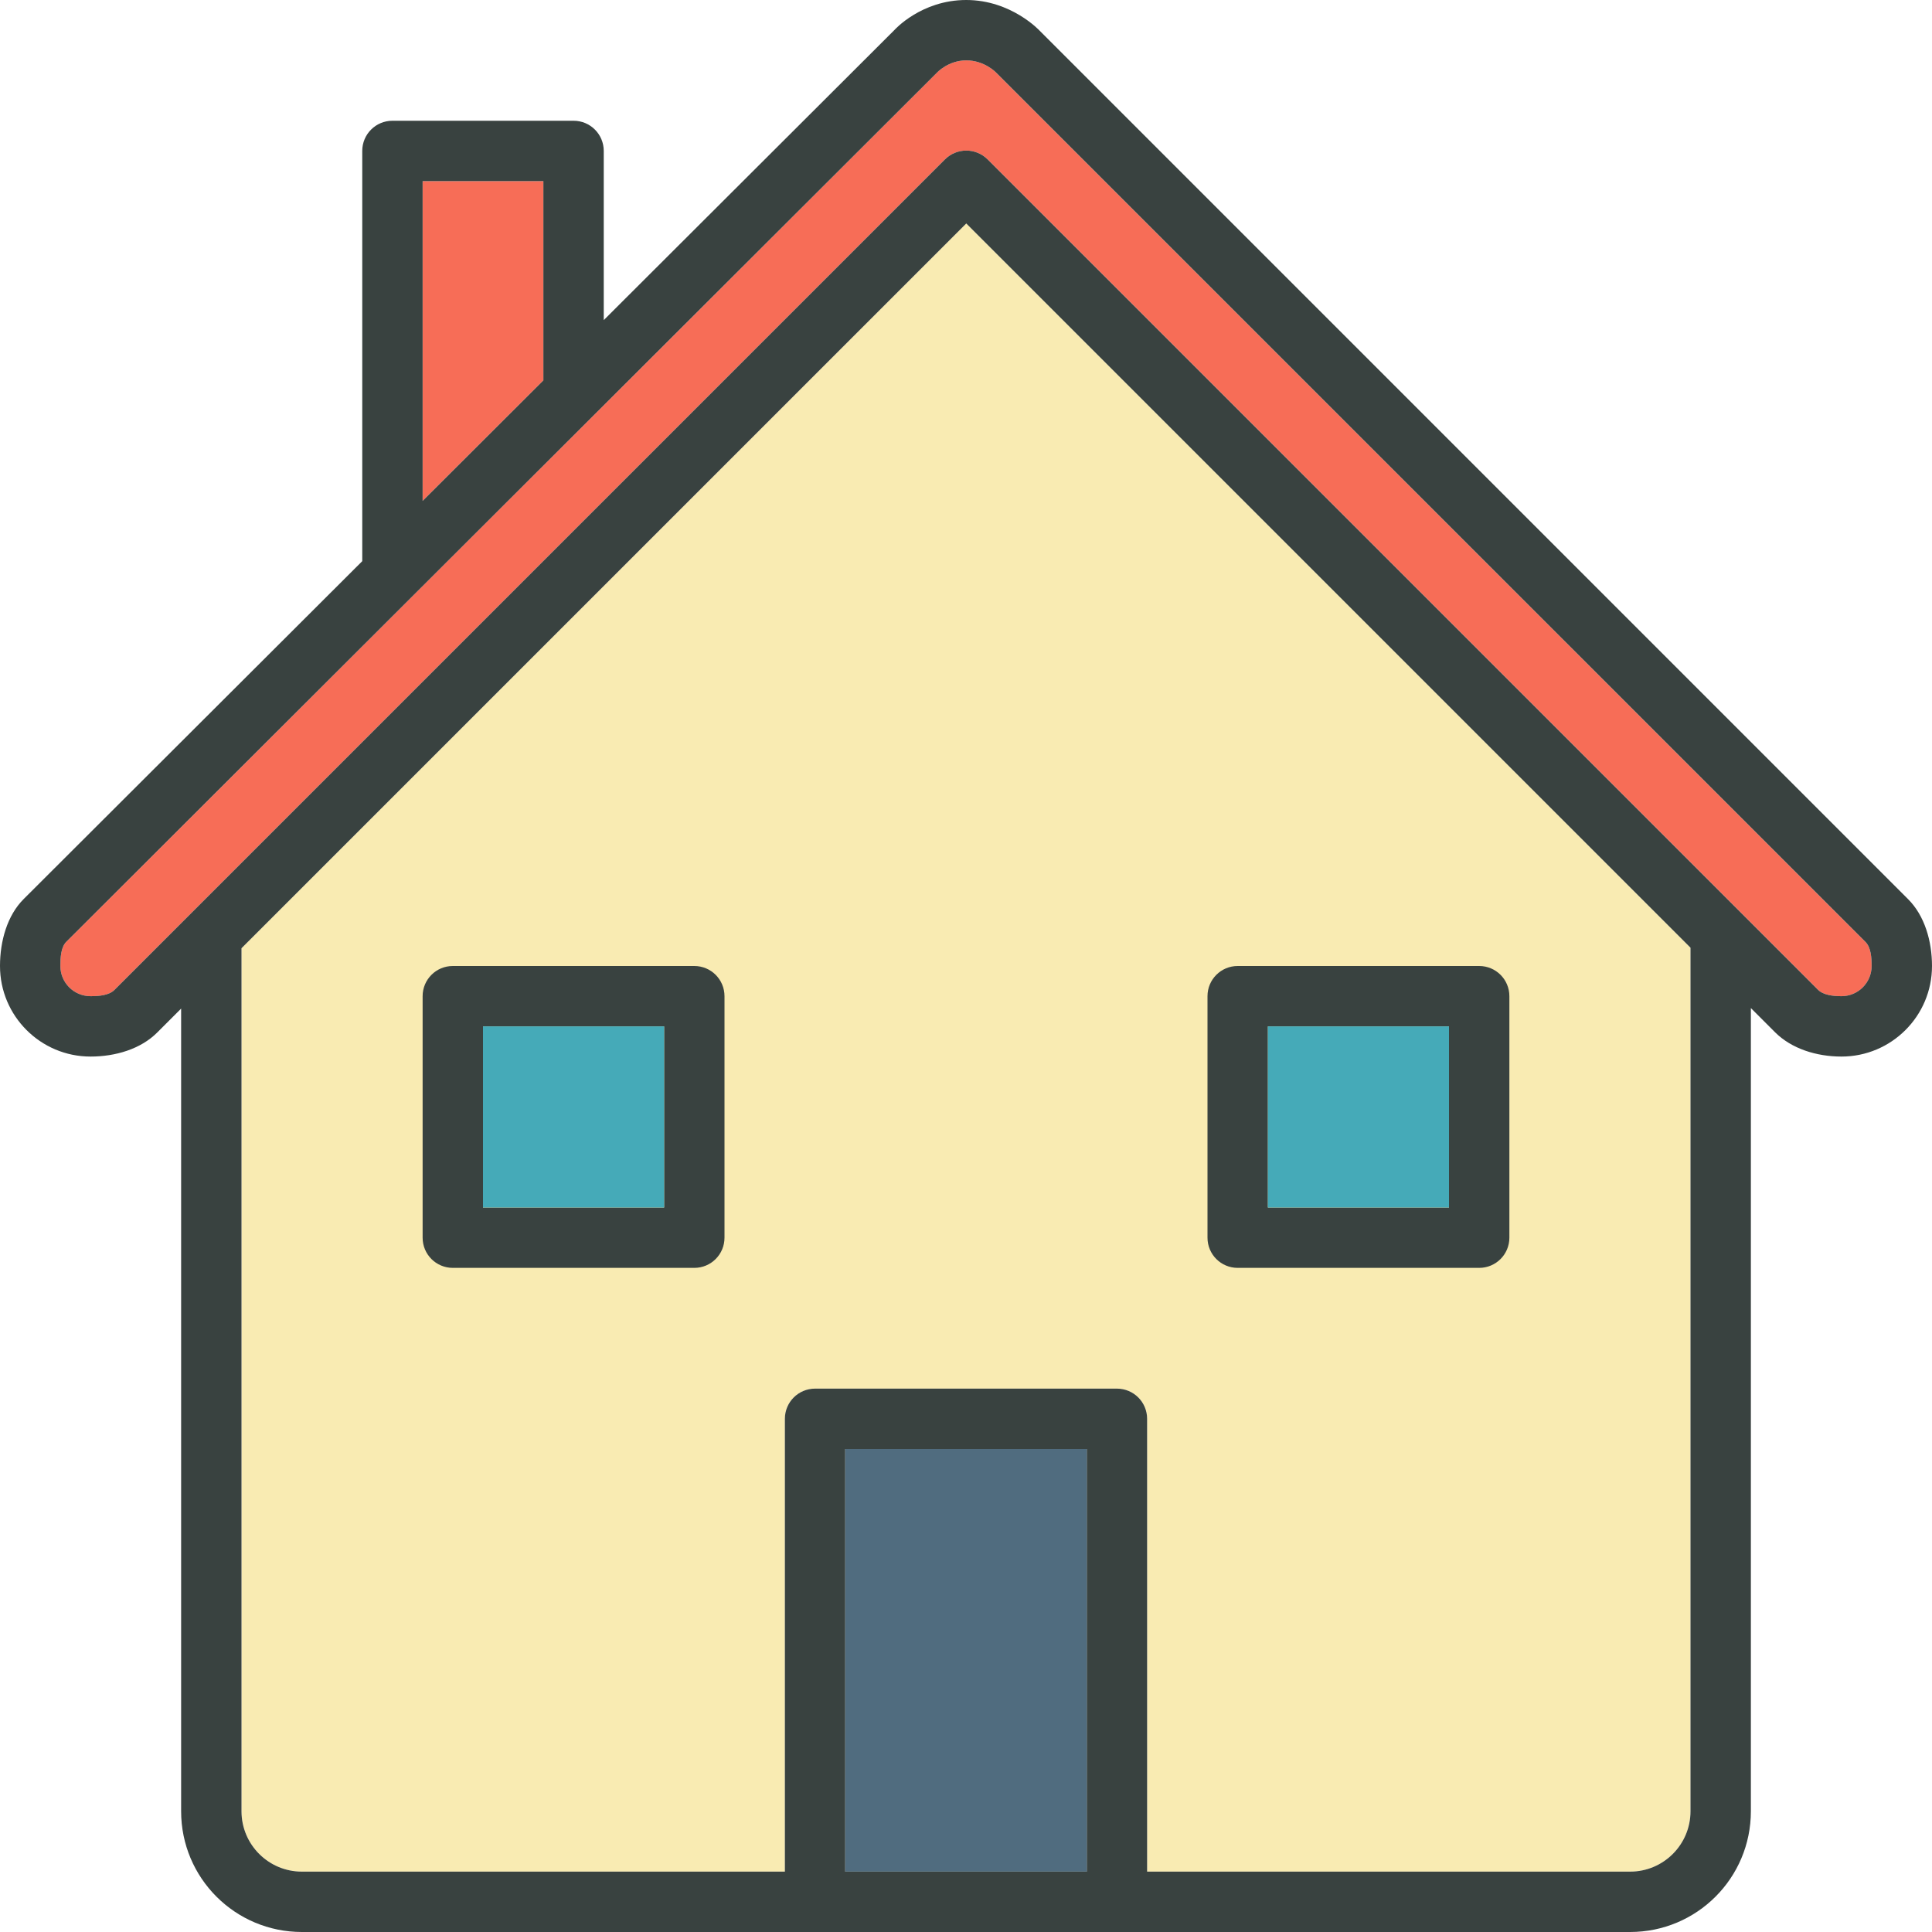
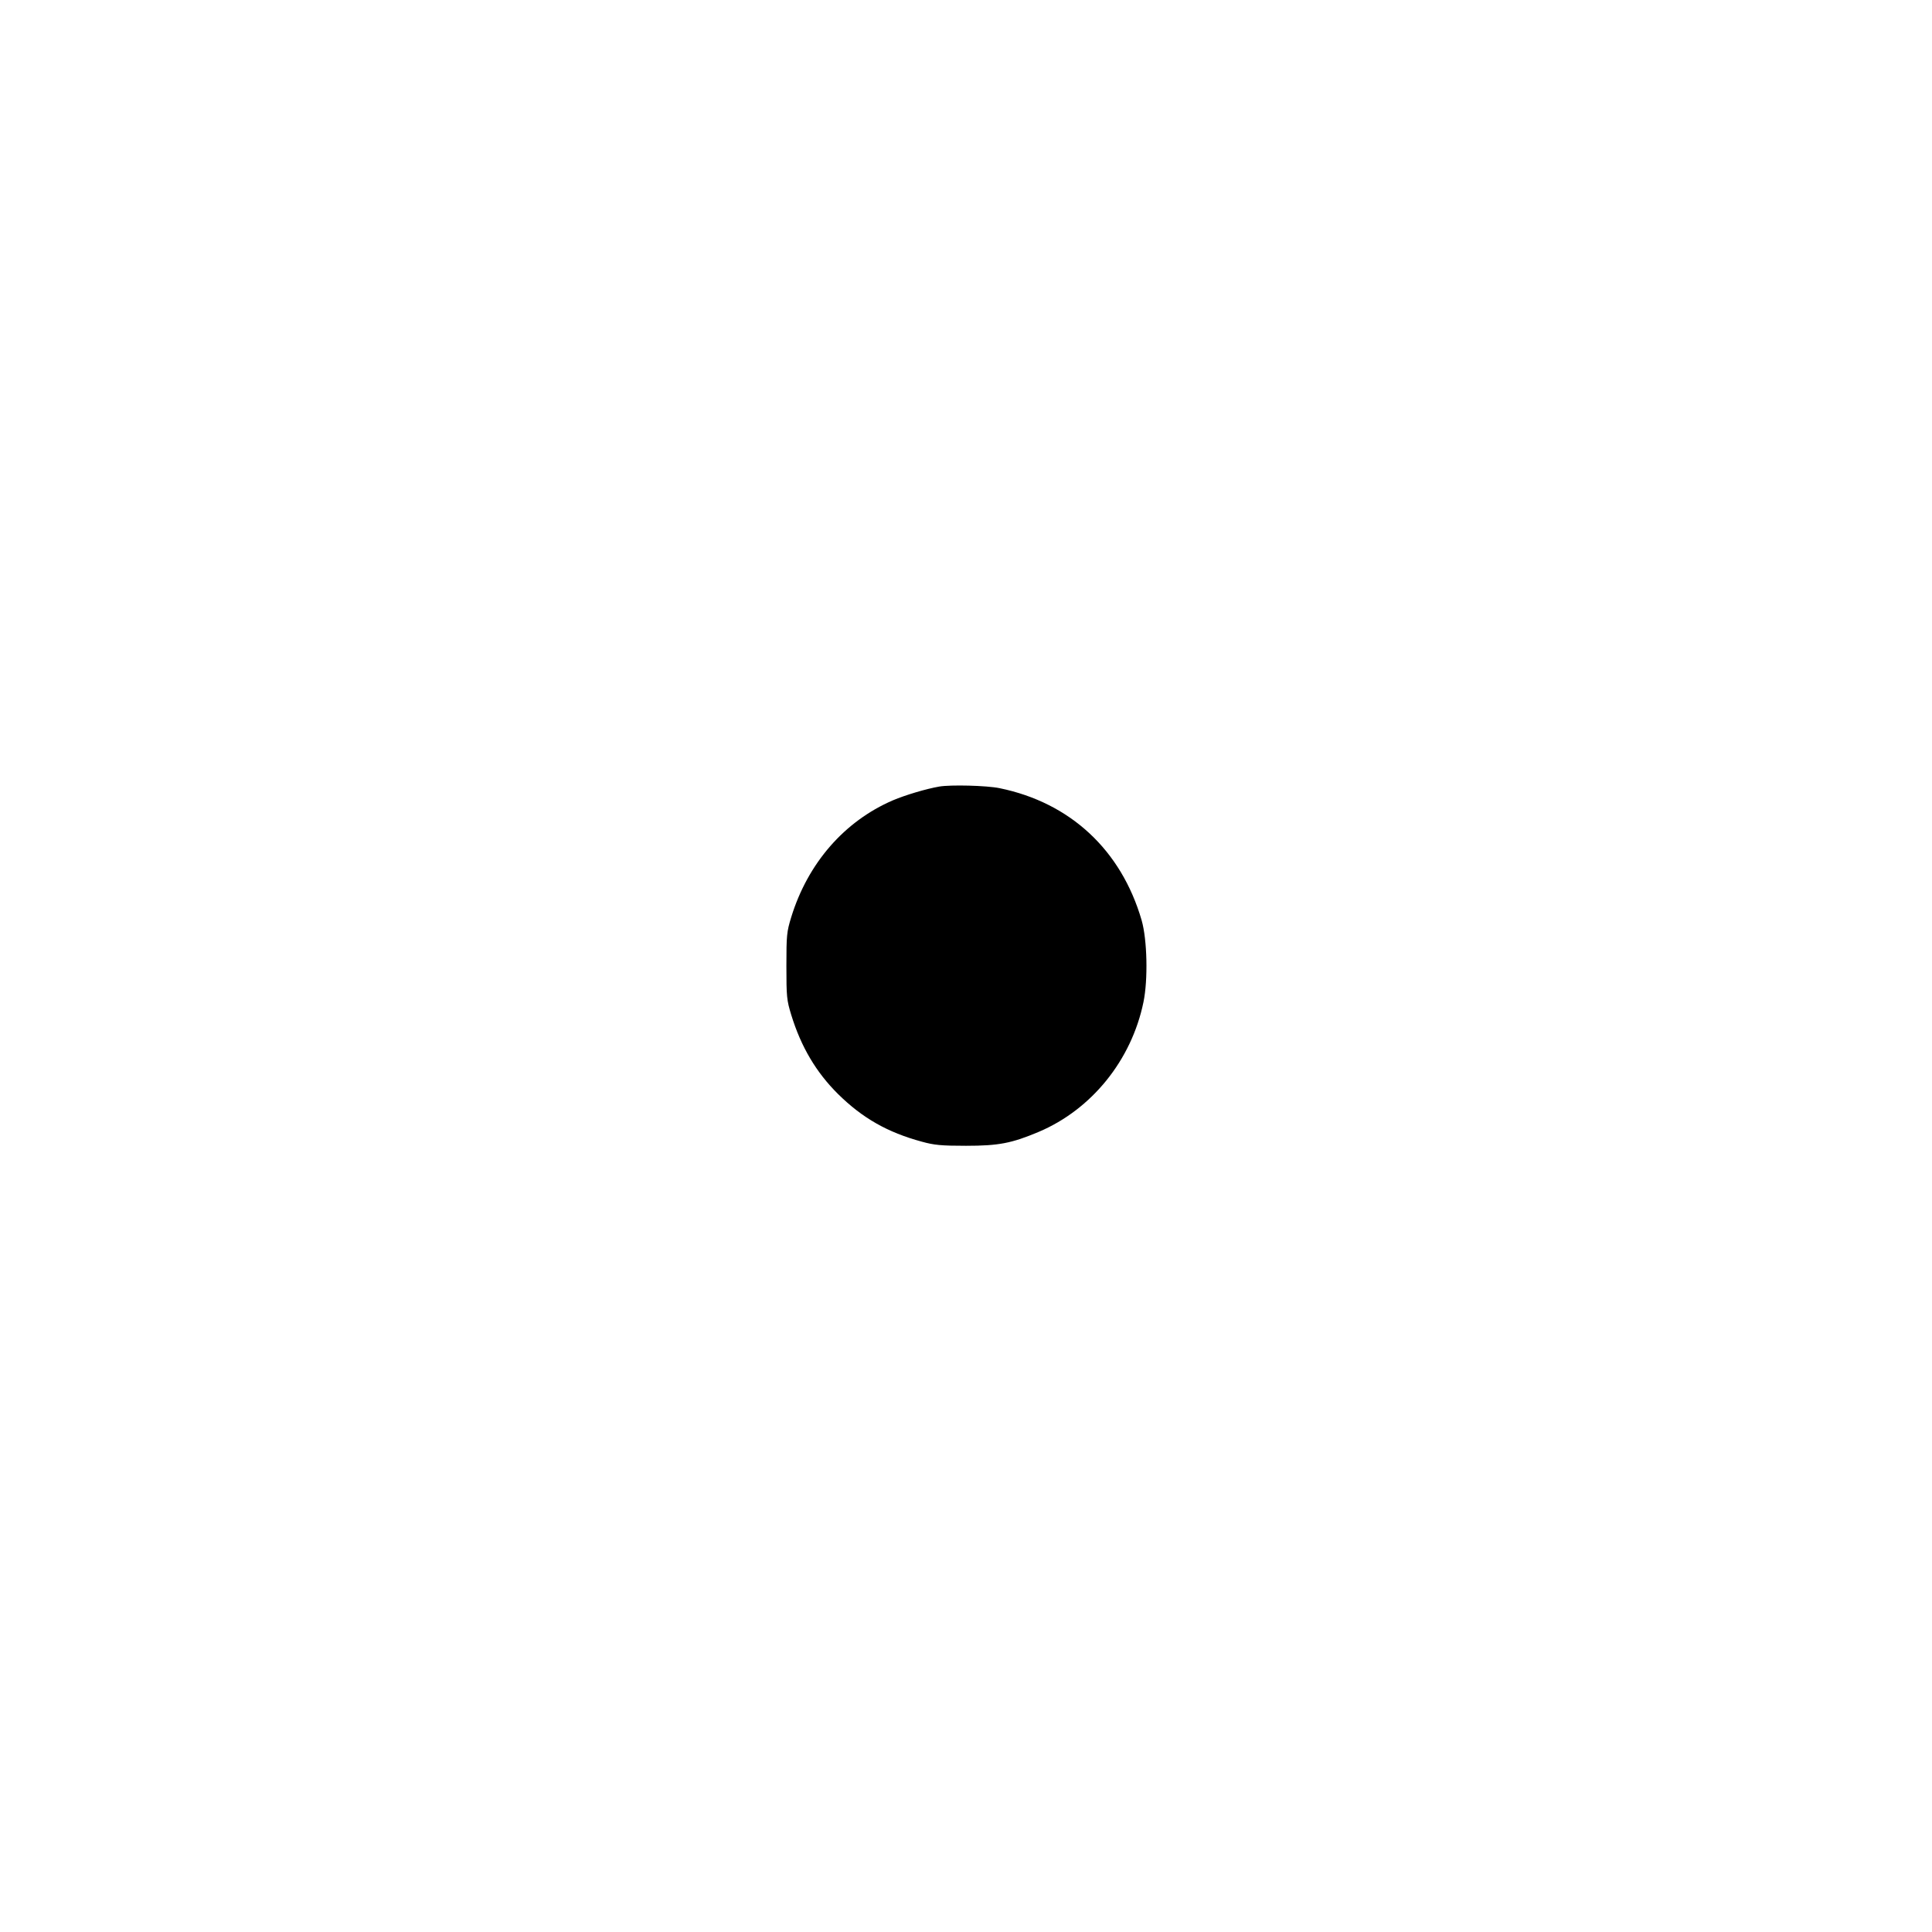
- <svg xmlns="http://www.w3.org/2000/svg" version="1.0" id="Layer_1" width="800px" height="800px" viewBox="0 0 64 64" enable-background="new 0 0 64 64" xml:space="preserve">
-   <g>
-     <path fill="#F9EBB2" d="M56,60c0,1.104-0.896,2-2,2H38V47c0-0.553-0.447-1-1-1H27c-0.553,0-1,0.447-1,1v15H10c-1.104,0-2-0.896-2-2   V31.411L32.009,7.403L56,31.394V60z" />
-     <polygon fill="#F76D57" points="14,6 18,6 18,12.601 14,16.593  " />
-     <rect x="28" y="48" fill="#F9EBB2" width="8" height="14" />
-     <path fill="#F76D57" d="M61,33c-0.276,0-0.602-0.036-0.782-0.217L32.716,5.281c-0.195-0.195-0.451-0.293-0.707-0.293   s-0.512,0.098-0.707,0.293L3.791,32.793C3.61,32.974,3.276,33,3,33c-0.553,0-1-0.447-1-1c0-0.276,0.016-0.622,0.197-0.803   L31.035,2.41c0,0,0.373-0.41,0.974-0.41s0.982,0.398,0.982,0.398l28.806,28.805C61.978,31.384,62,31.724,62,32   C62,32.552,61.553,33,61,33z" />
-     <g>
-       <path fill="#394240" d="M63.211,29.789L34.438,1.015c0,0-0.937-1.015-2.43-1.015s-2.376,0.991-2.376,0.991L20,10.604V5    c0-0.553-0.447-1-1-1h-6c-0.553,0-1,0.447-1,1v13.589L0.783,29.783C0.24,30.326,0,31.172,0,32c0,1.656,1.343,3,3,3    c0.828,0,1.662-0.251,2.205-0.794L6,33.411V60c0,2.211,1.789,4,4,4h44c2.211,0,4-1.789,4-4V33.394l0.804,0.804    C59.347,34.739,60.172,35,61,35c1.657,0,3-1.343,3-3C64,31.171,63.754,30.332,63.211,29.789z M14,6h4v6.601l-4,3.992V6z M36,62h-8    V48h8V62z M56,60c0,1.104-0.896,2-2,2H38V47c0-0.553-0.447-1-1-1H27c-0.553,0-1,0.447-1,1v15H10c-1.104,0-2-0.896-2-2V31.411    L32.009,7.403L56,31.394V60z M61,33c-0.276,0-0.602-0.036-0.782-0.217L32.716,5.281c-0.195-0.195-0.451-0.293-0.707-0.293    s-0.512,0.098-0.707,0.293L3.791,32.793C3.61,32.974,3.276,33,3,33c-0.553,0-1-0.447-1-1c0-0.276,0.016-0.622,0.197-0.803    L31.035,2.41c0,0,0.373-0.41,0.974-0.41s0.982,0.398,0.982,0.398l28.806,28.805C61.978,31.384,62,31.724,62,32    C62,32.552,61.553,33,61,33z" />
-       <path fill="#394240" d="M23,32h-8c-0.553,0-1,0.447-1,1v8c0,0.553,0.447,1,1,1h8c0.553,0,1-0.447,1-1v-8    C24,32.447,23.553,32,23,32z M22,40h-6v-6h6V40z" />
-       <path fill="#394240" d="M41,42h8c0.553,0,1-0.447,1-1v-8c0-0.553-0.447-1-1-1h-8c-0.553,0-1,0.447-1,1v8    C40,41.553,40.447,42,41,42z M42,34h6v6h-6V34z" />
-     </g>
-     <rect x="28" y="48" fill="#506C7F" width="8" height="14" />
-     <g>
-       <rect x="16" y="34" fill="#45AAB8" width="6" height="6" />
-       <rect x="42" y="34" fill="#45AAB8" width="6" height="6" />
-     </g>
+ <svg xmlns="http://www.w3.org/2000/svg" version="1.0" width="1080pt" height="1080pt" viewBox="0 0 1080 1080" preserveAspectRatio="xMidYMid meet">
+   <g transform="translate(0,1080) scale(0.1,-0.1)" fill="#000000" stroke="none">
+     <path d="M5250 6403 c-74 -13 -188 -47 -259 -77 -271 -117 -475 -351 -568 -653 -25 -82 -27 -100 -27 -273 0 -173 2 -191 27 -273 55 -179 139 -321 262 -443 136 -134 276 -214 468 -266 69 -19 107 -23 247 -23 183 0 255 14 407 78 295 125 518 400 585 725 26 126 21 348 -10 457 -114 393 -399 658 -794 739 -72 15 -274 20 -338 9z" />
  </g>
</svg>
